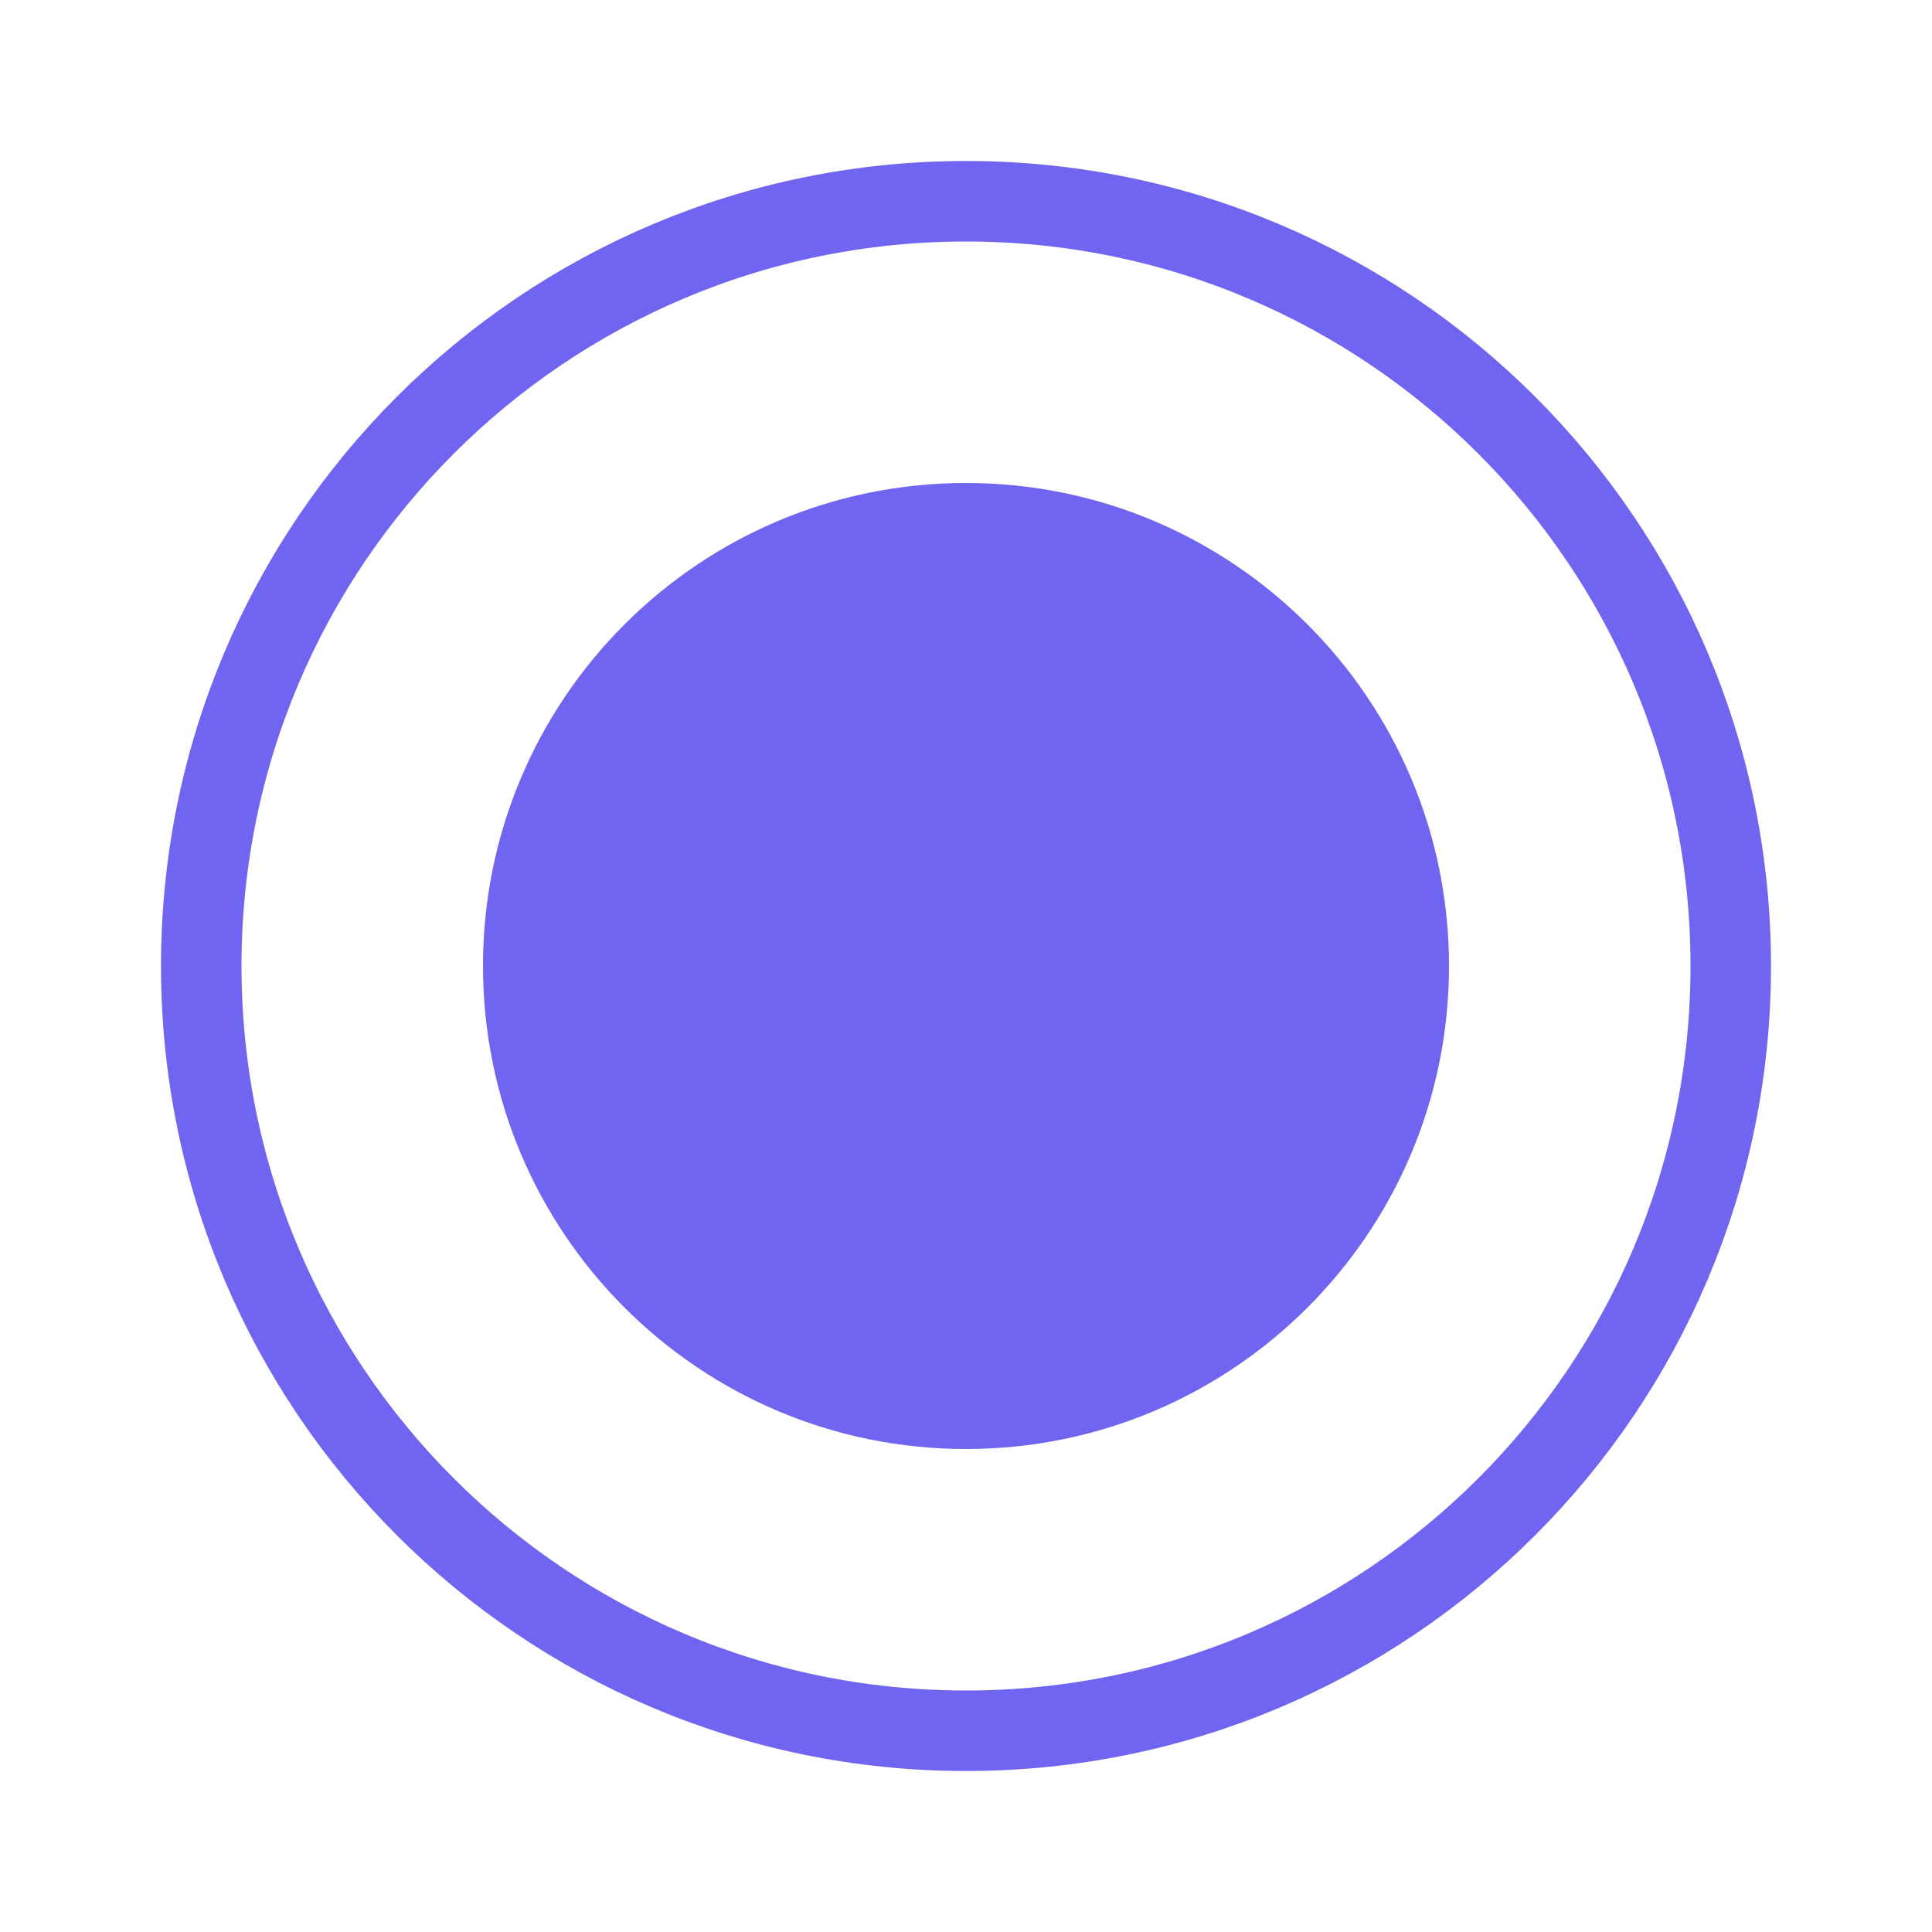
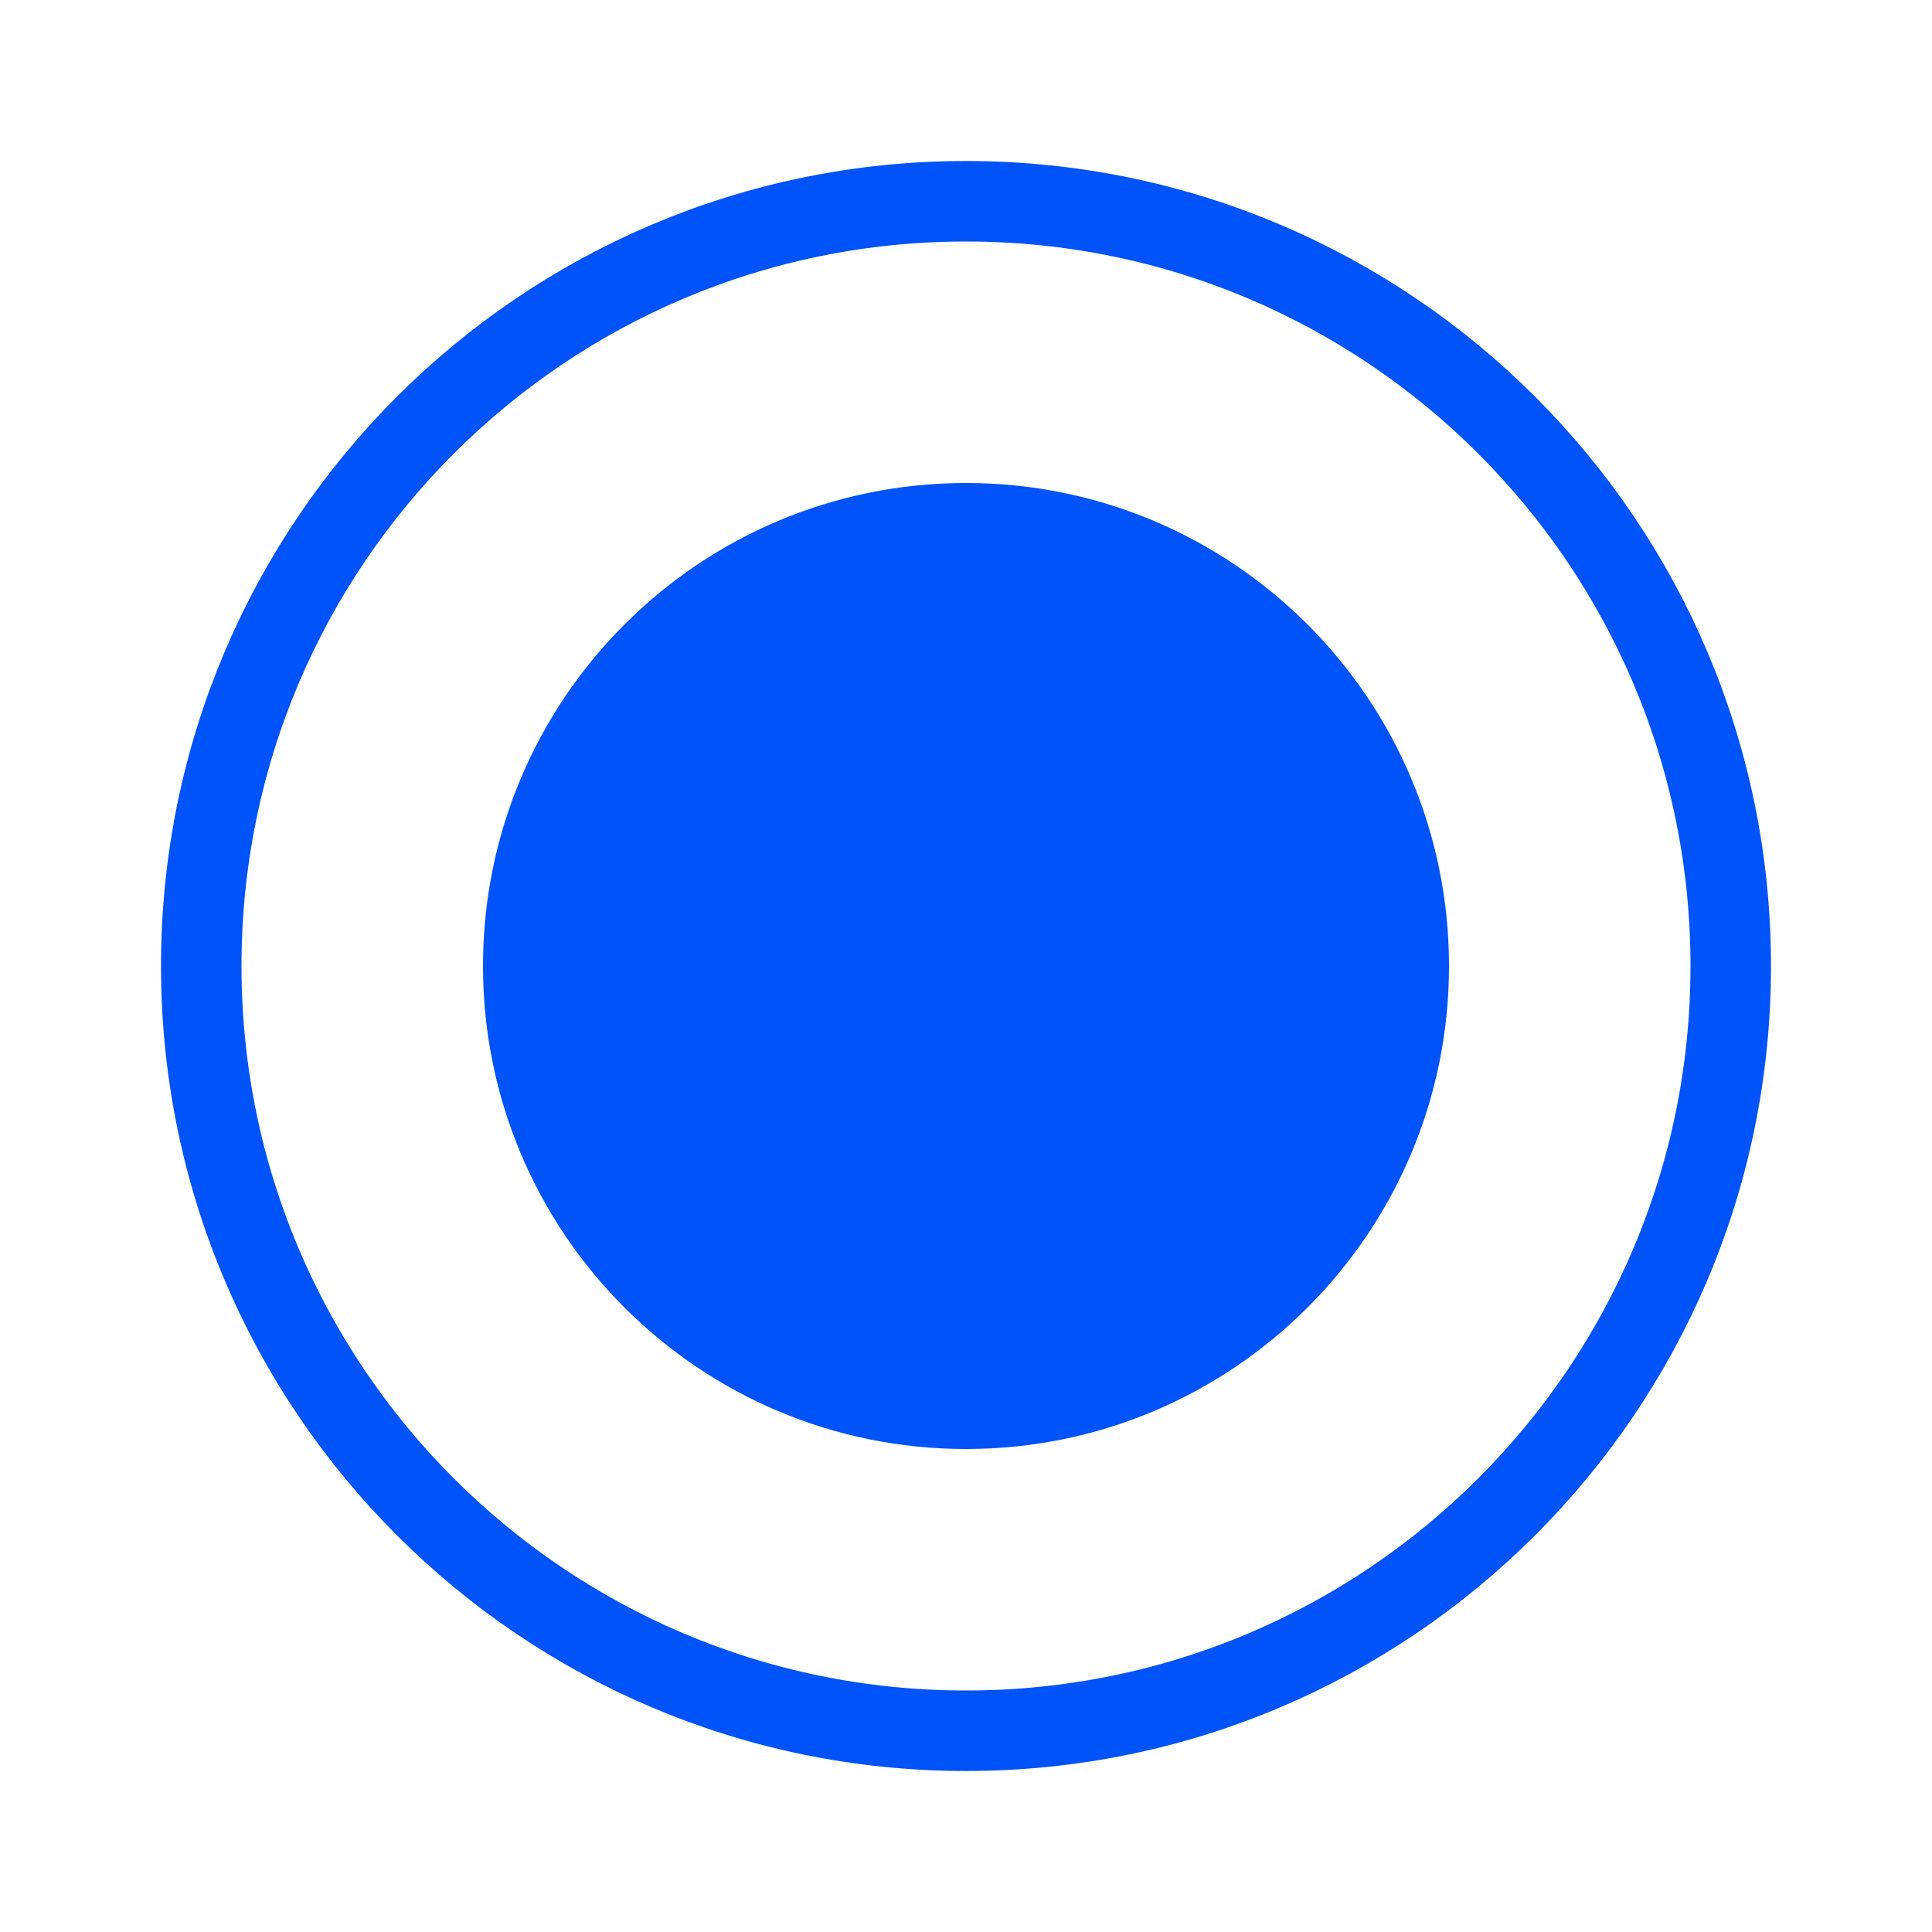
<svg xmlns="http://www.w3.org/2000/svg" width="24" height="24" viewBox="0 0 24 24" fill="none">
  <g id="Property 1=Selected">
-     <circle id="Ellipse 51" cx="12" cy="12" r="9.5" stroke="#7065F0" />
-     <circle id="Ellipse 52" cx="12" cy="12" r="6" fill="#7065F0" />
+     <circle id="Ellipse 51" cx="12" cy="12" r="9.5" stroke="#0053f8" />
+     <circle id="Ellipse 52" cx="12" cy="12" r="6" fill="#0053f8" />
  </g>
</svg>
